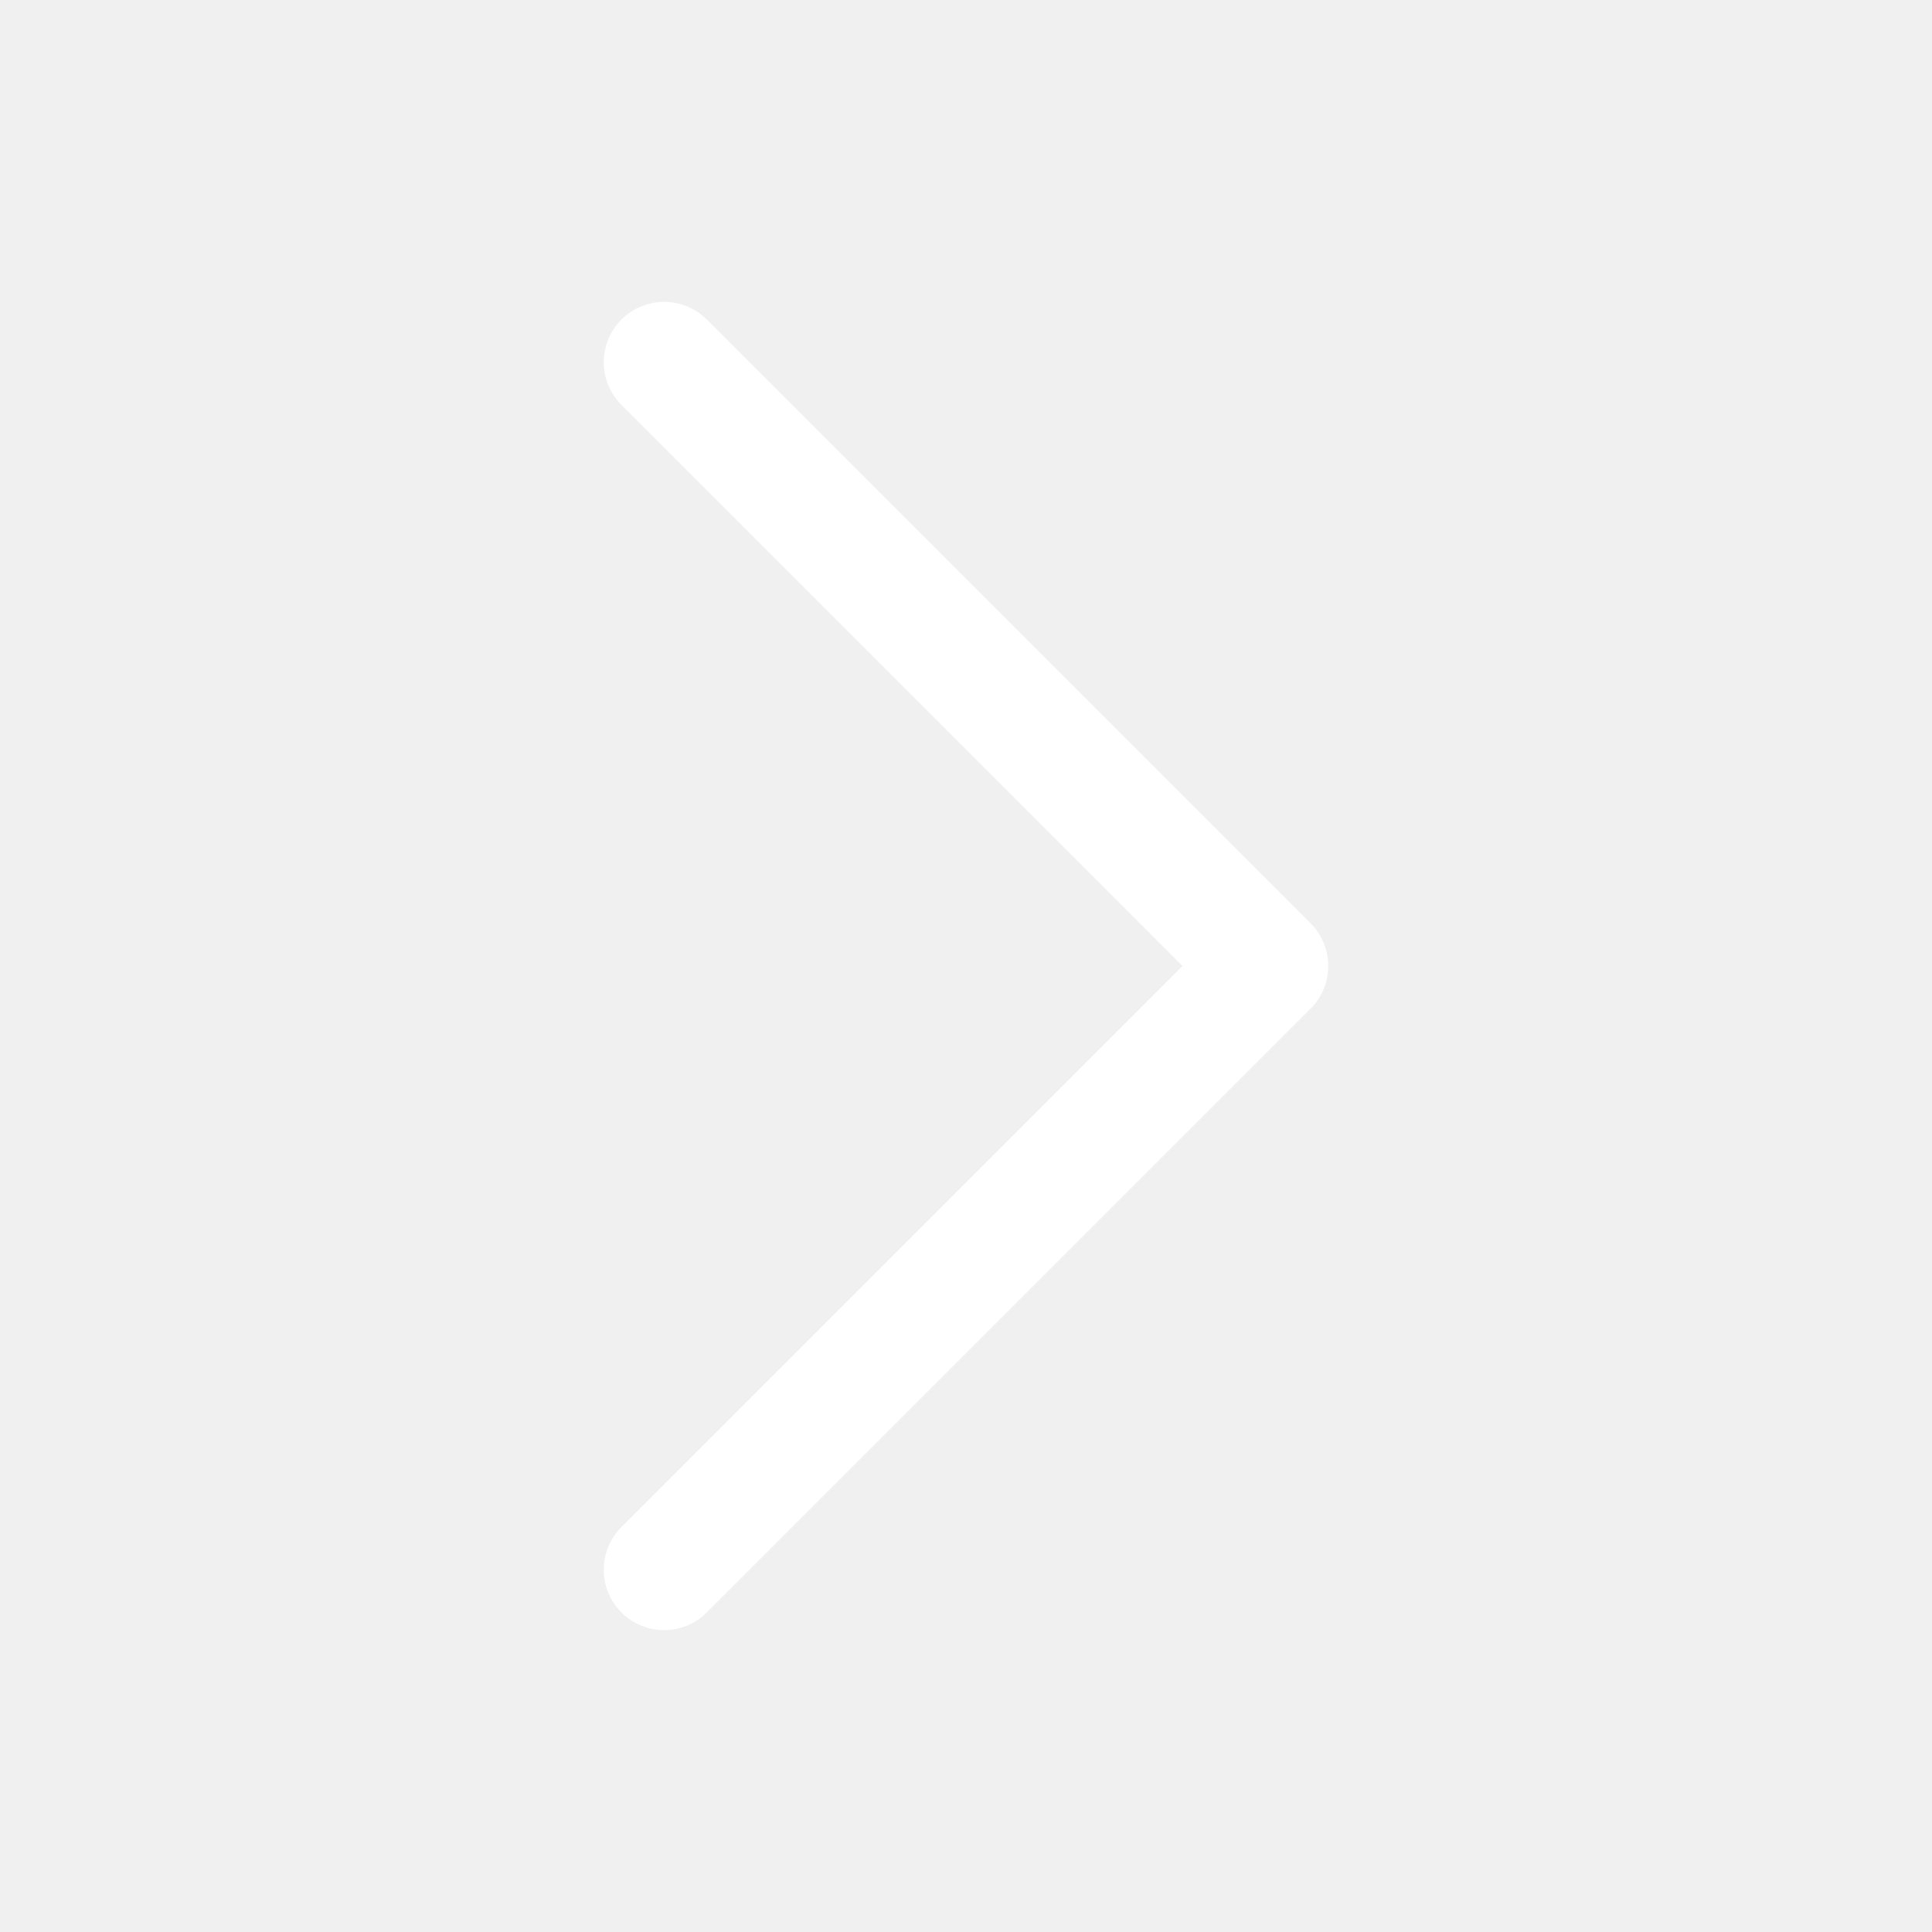
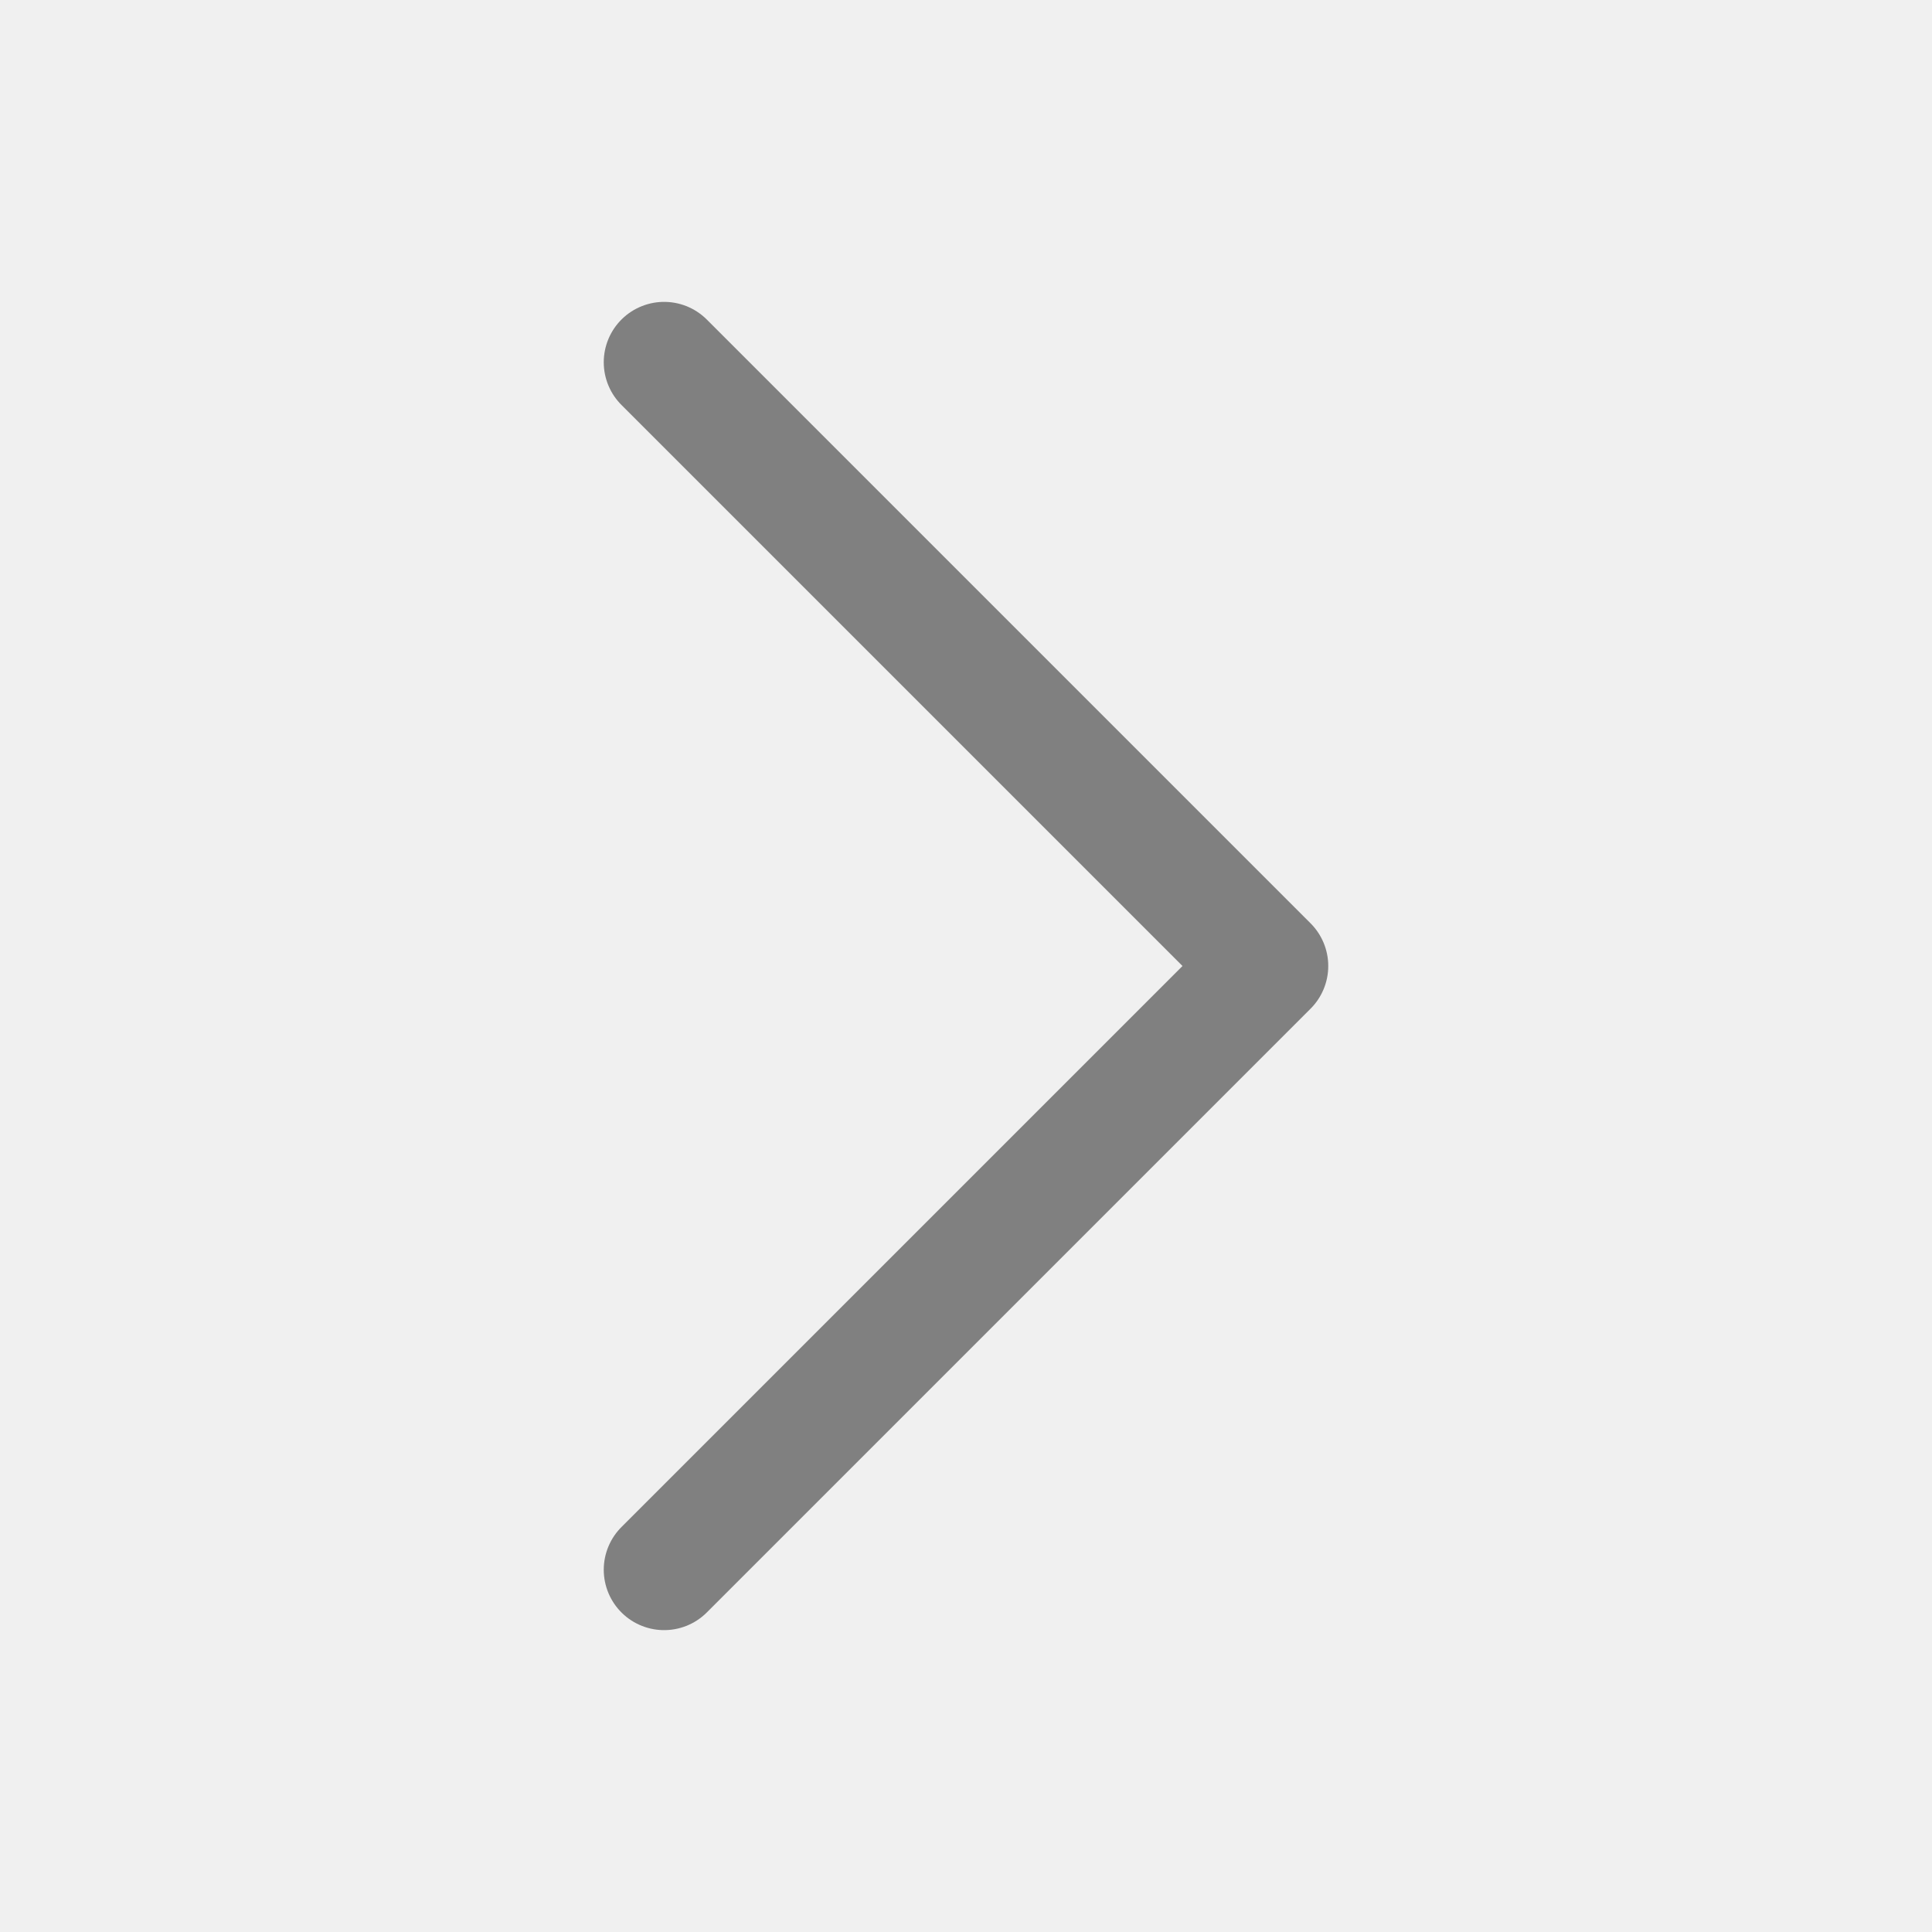
- <svg xmlns="http://www.w3.org/2000/svg" fill="none" viewBox="0 0 24 24" stroke-width="1.5" stroke="white" data-slot="icon" class="w-6 h-6">
+ <svg xmlns="http://www.w3.org/2000/svg" fill="none" viewBox="0 0 24 24" stroke-width="1.5" stroke="gray" data-slot="icon" class="w-6 h-6">
  <path stroke-linecap="round" stroke-linejoin="round" d="m8.25 4.5 7.5 7.5-7.5 7.5" />
</svg>
